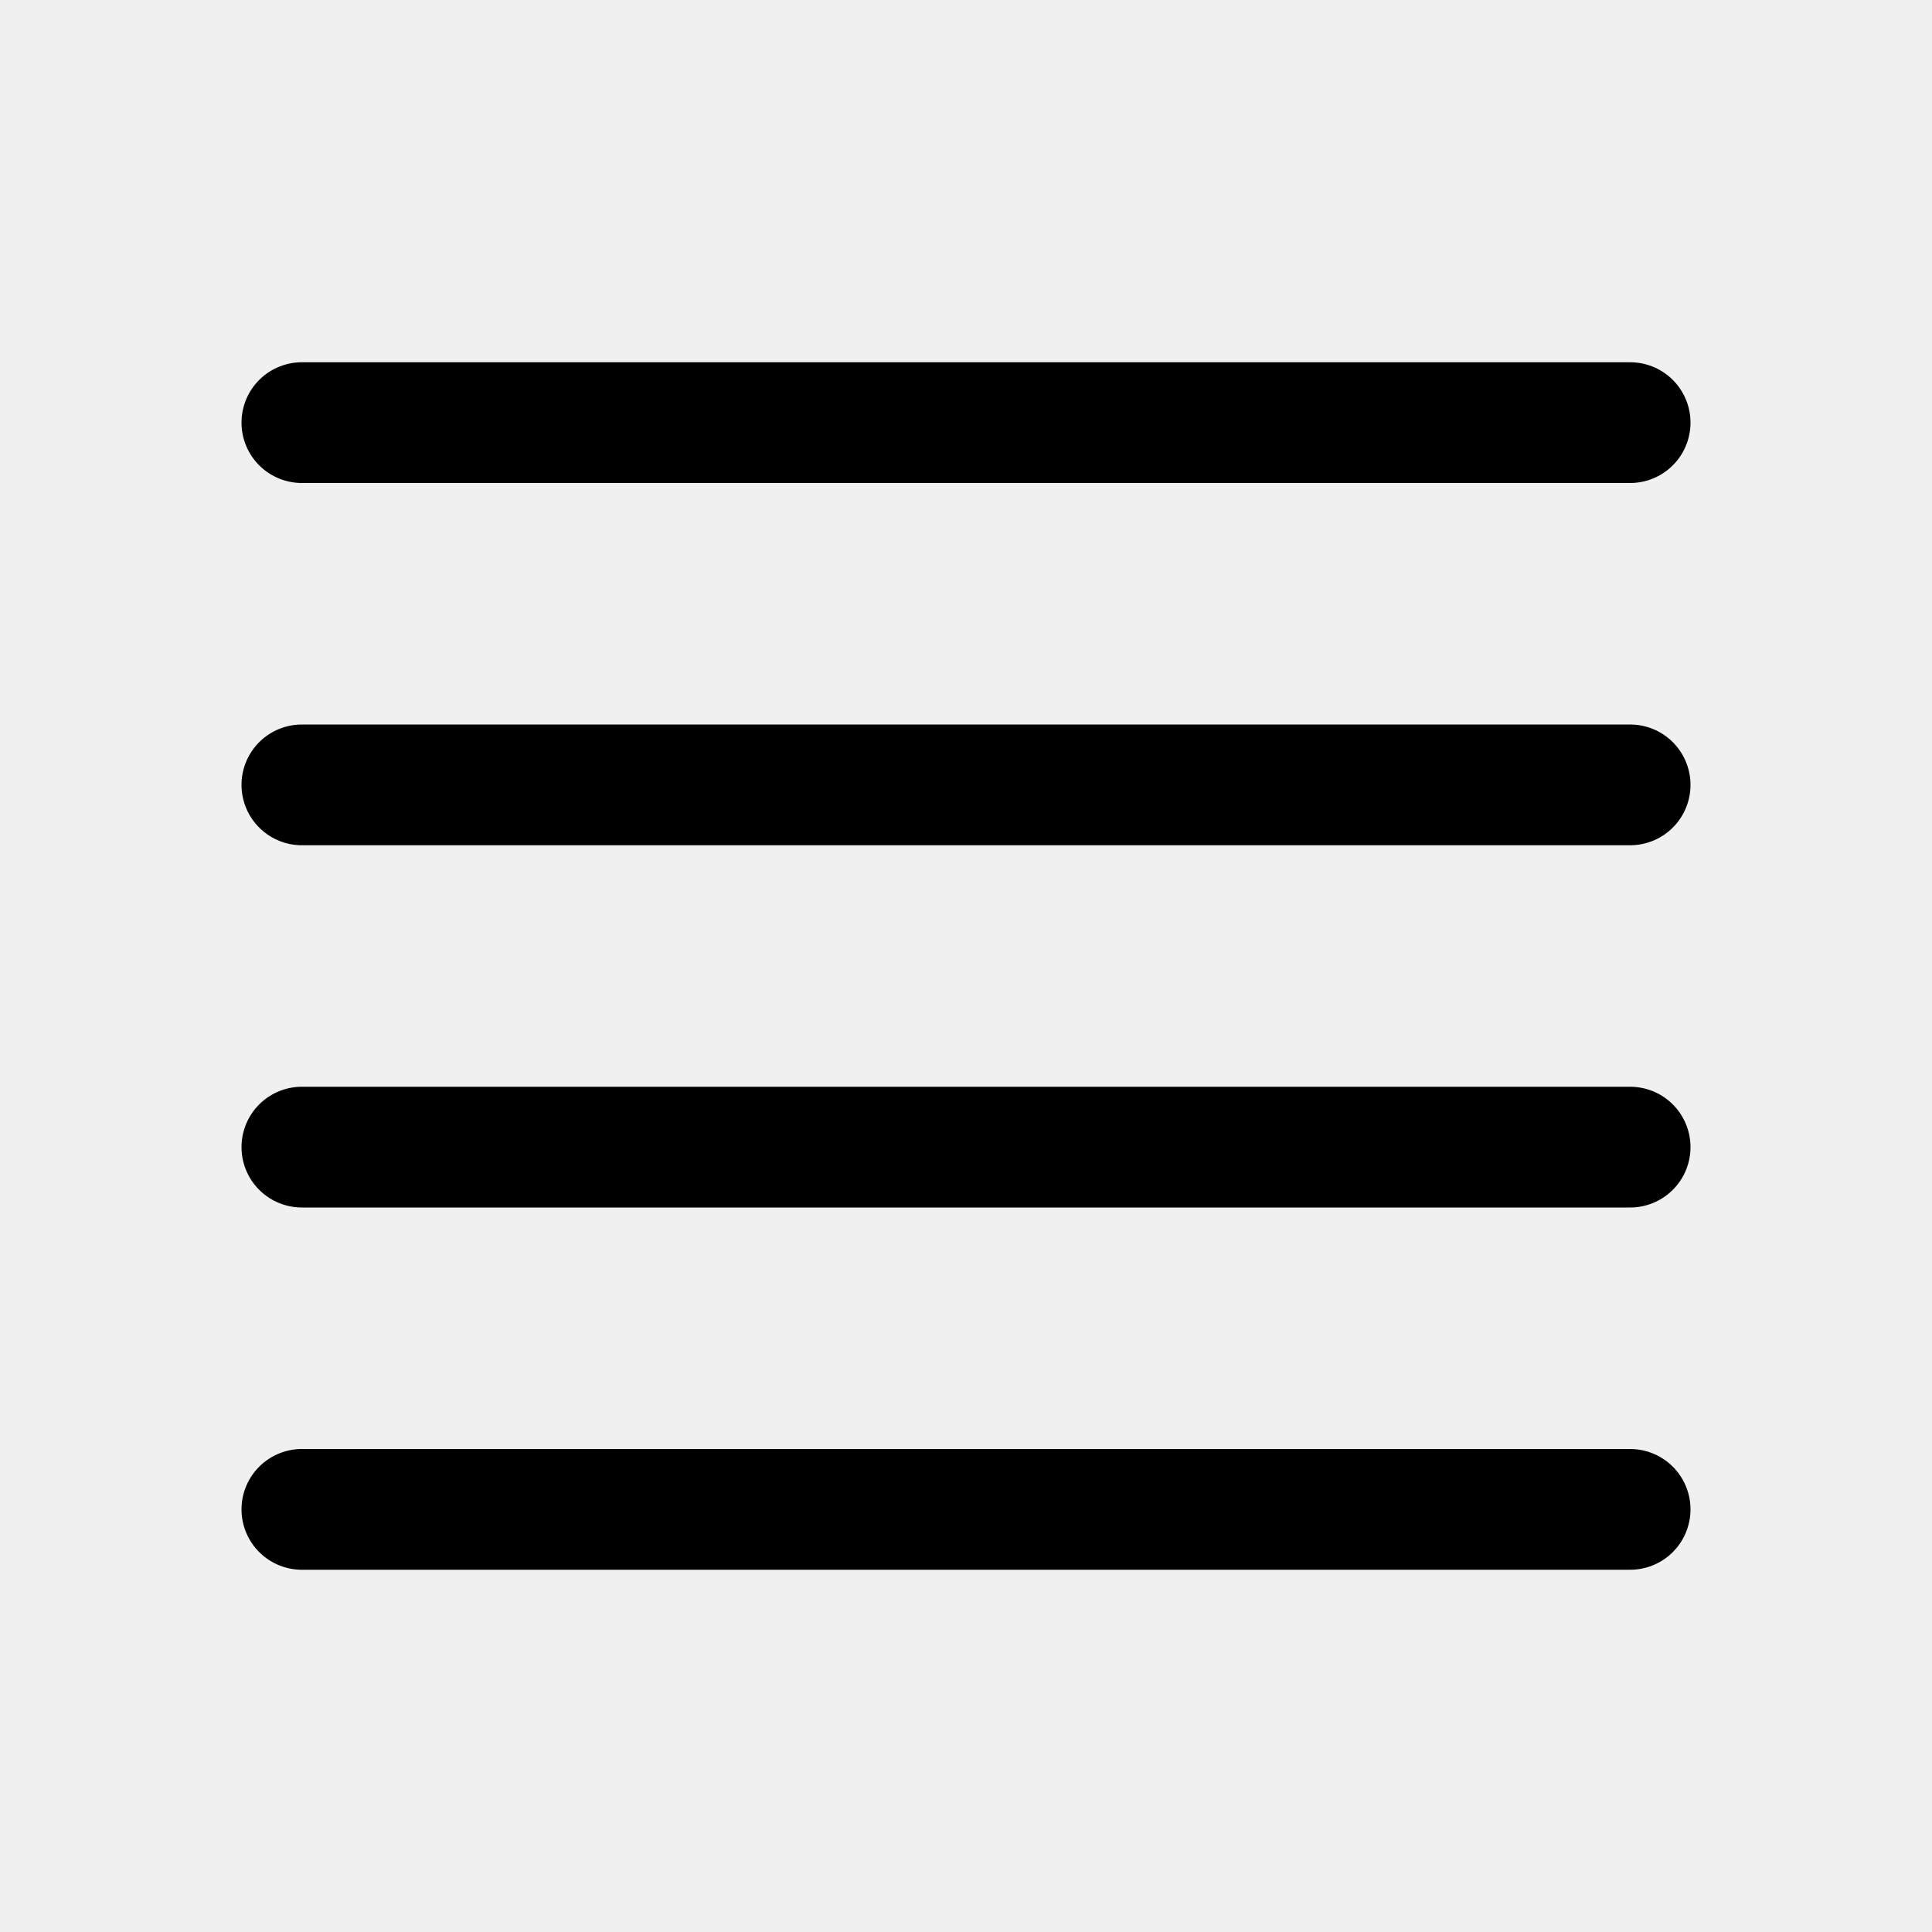
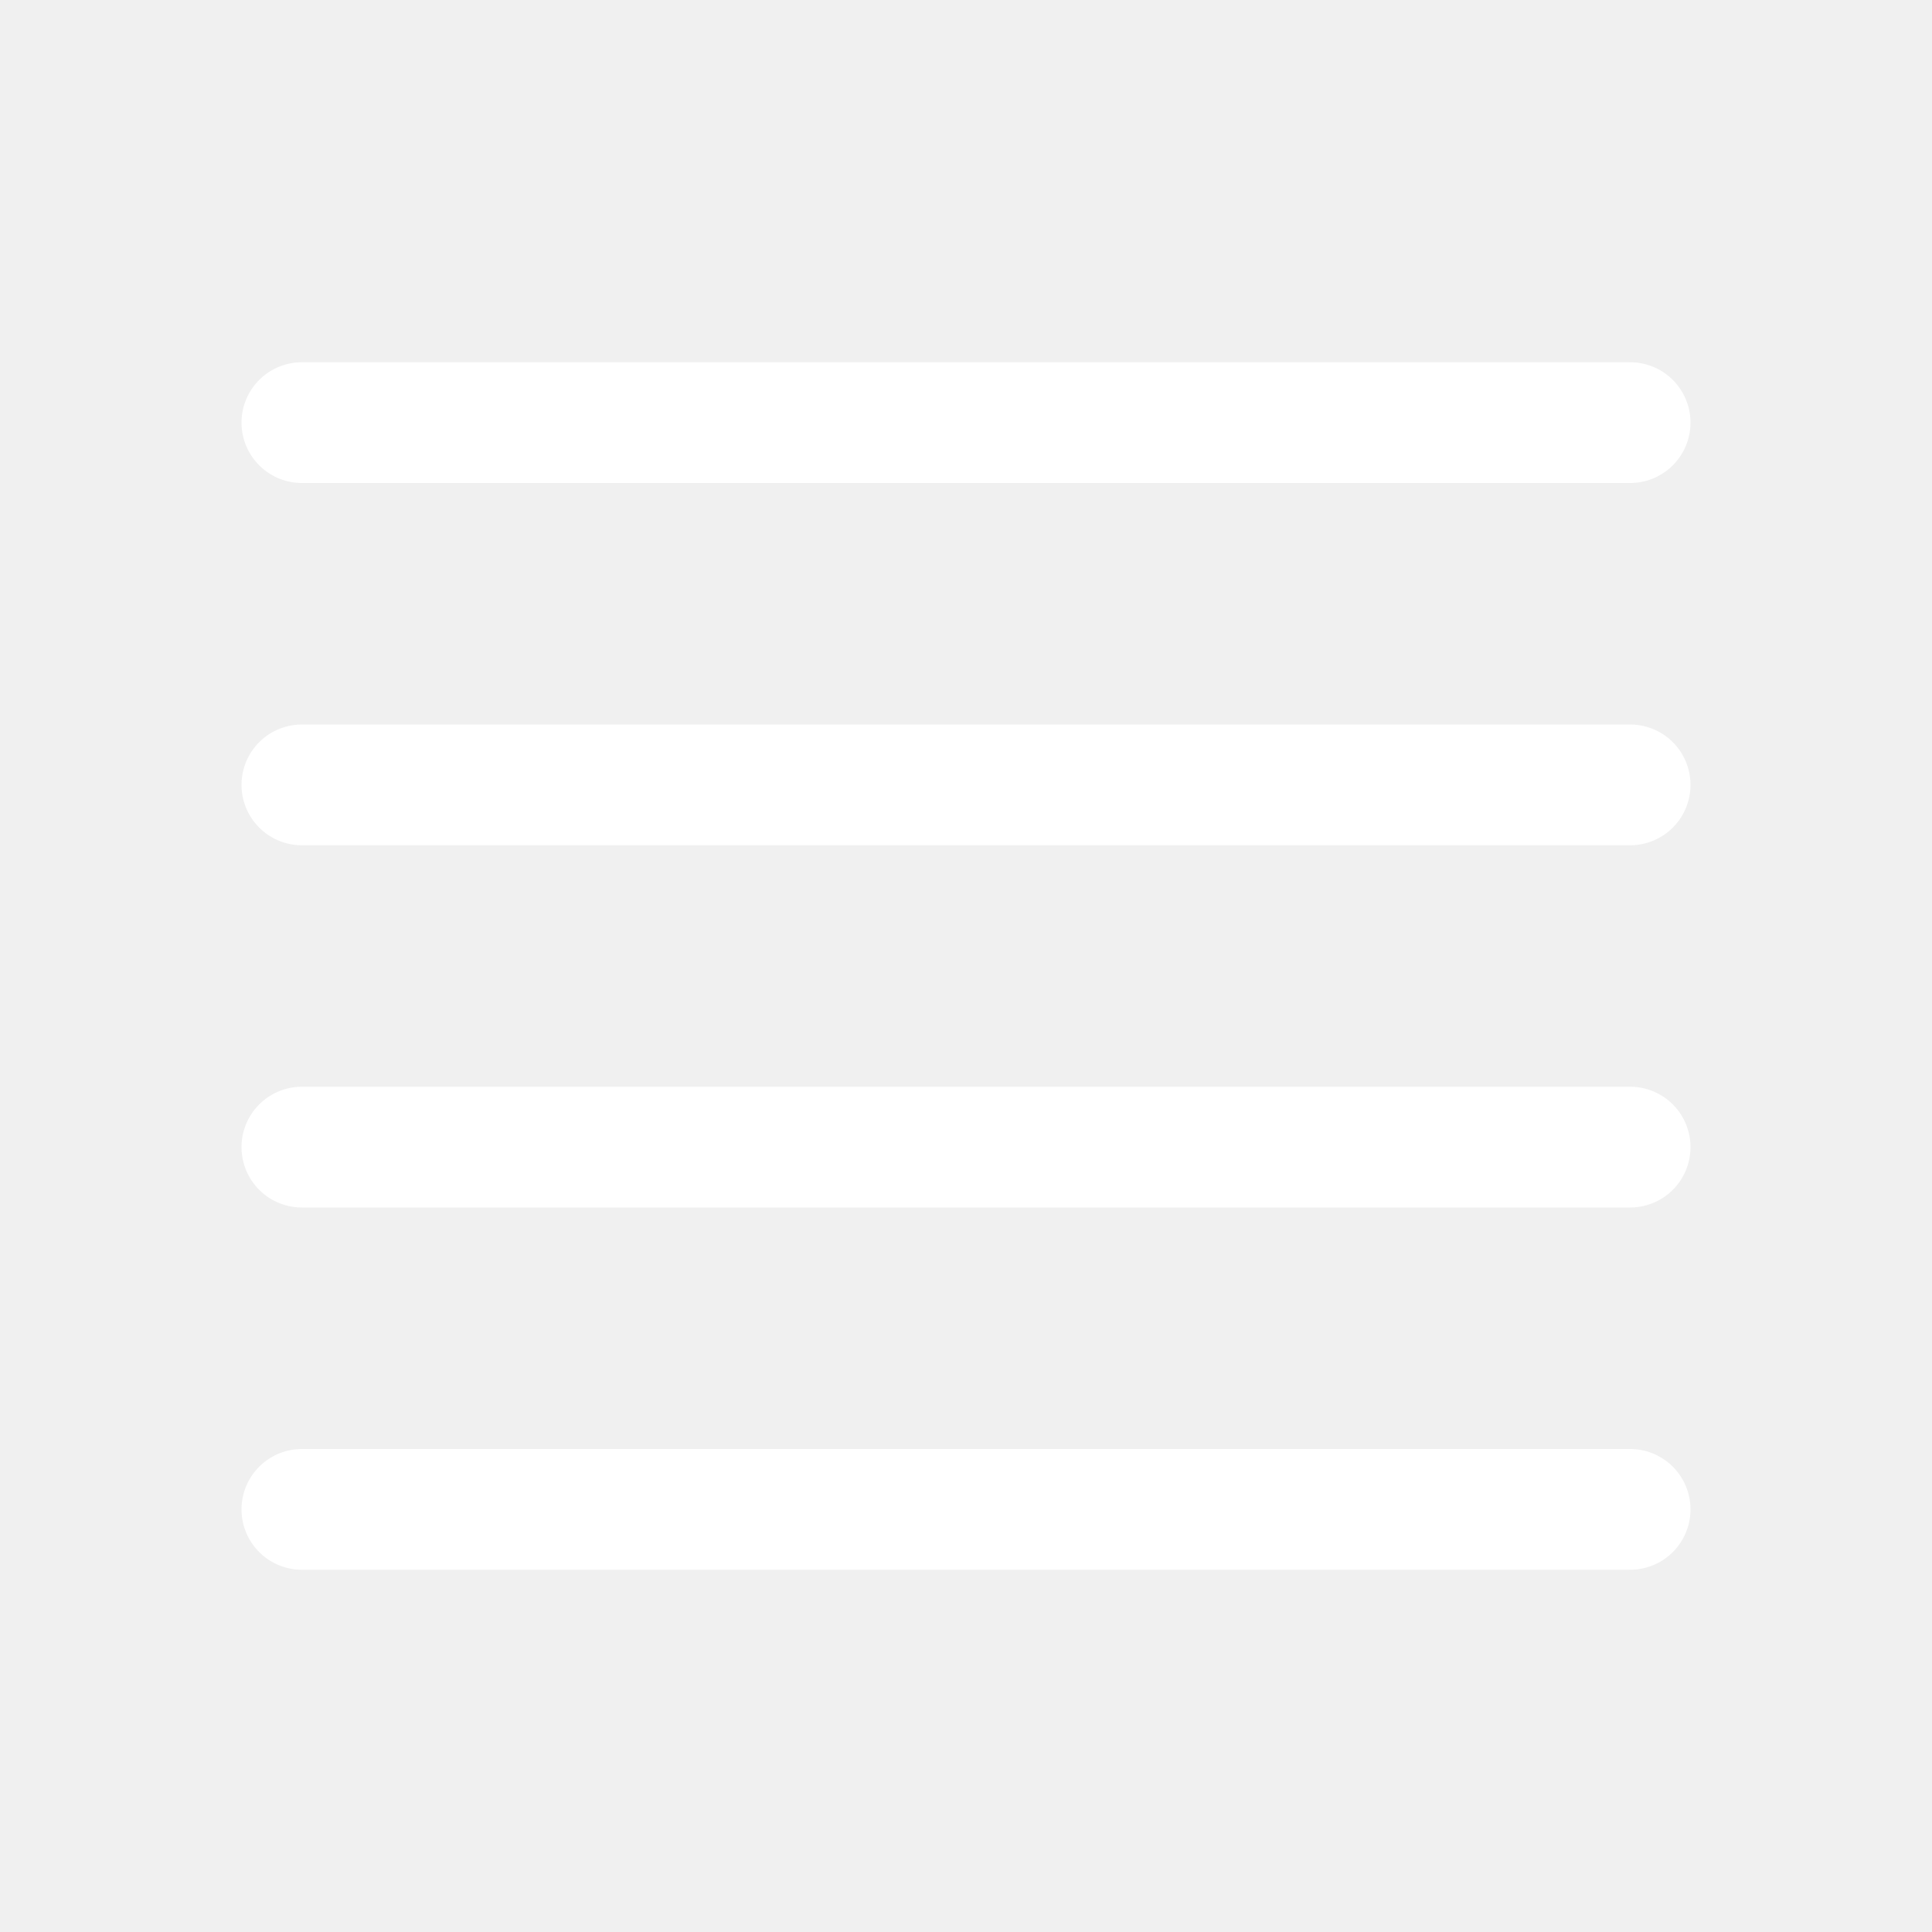
- <svg xmlns="http://www.w3.org/2000/svg" fill="none" viewBox="0 0 24 24" stroke-width="1.5" stroke="currentColor" class="w-6 h-6">
+ <svg xmlns="http://www.w3.org/2000/svg" fill="none" viewBox="0 0 24 24" stroke-width="1.5" stroke="white" class="w-6 h-6">
  <path stroke-linecap="round" stroke-linejoin="round" d="M3.75 5.25h16.5m-16.5 4.5h16.5m-16.5 4.5h16.5m-16.5 4.5h16.5" />
</svg>
